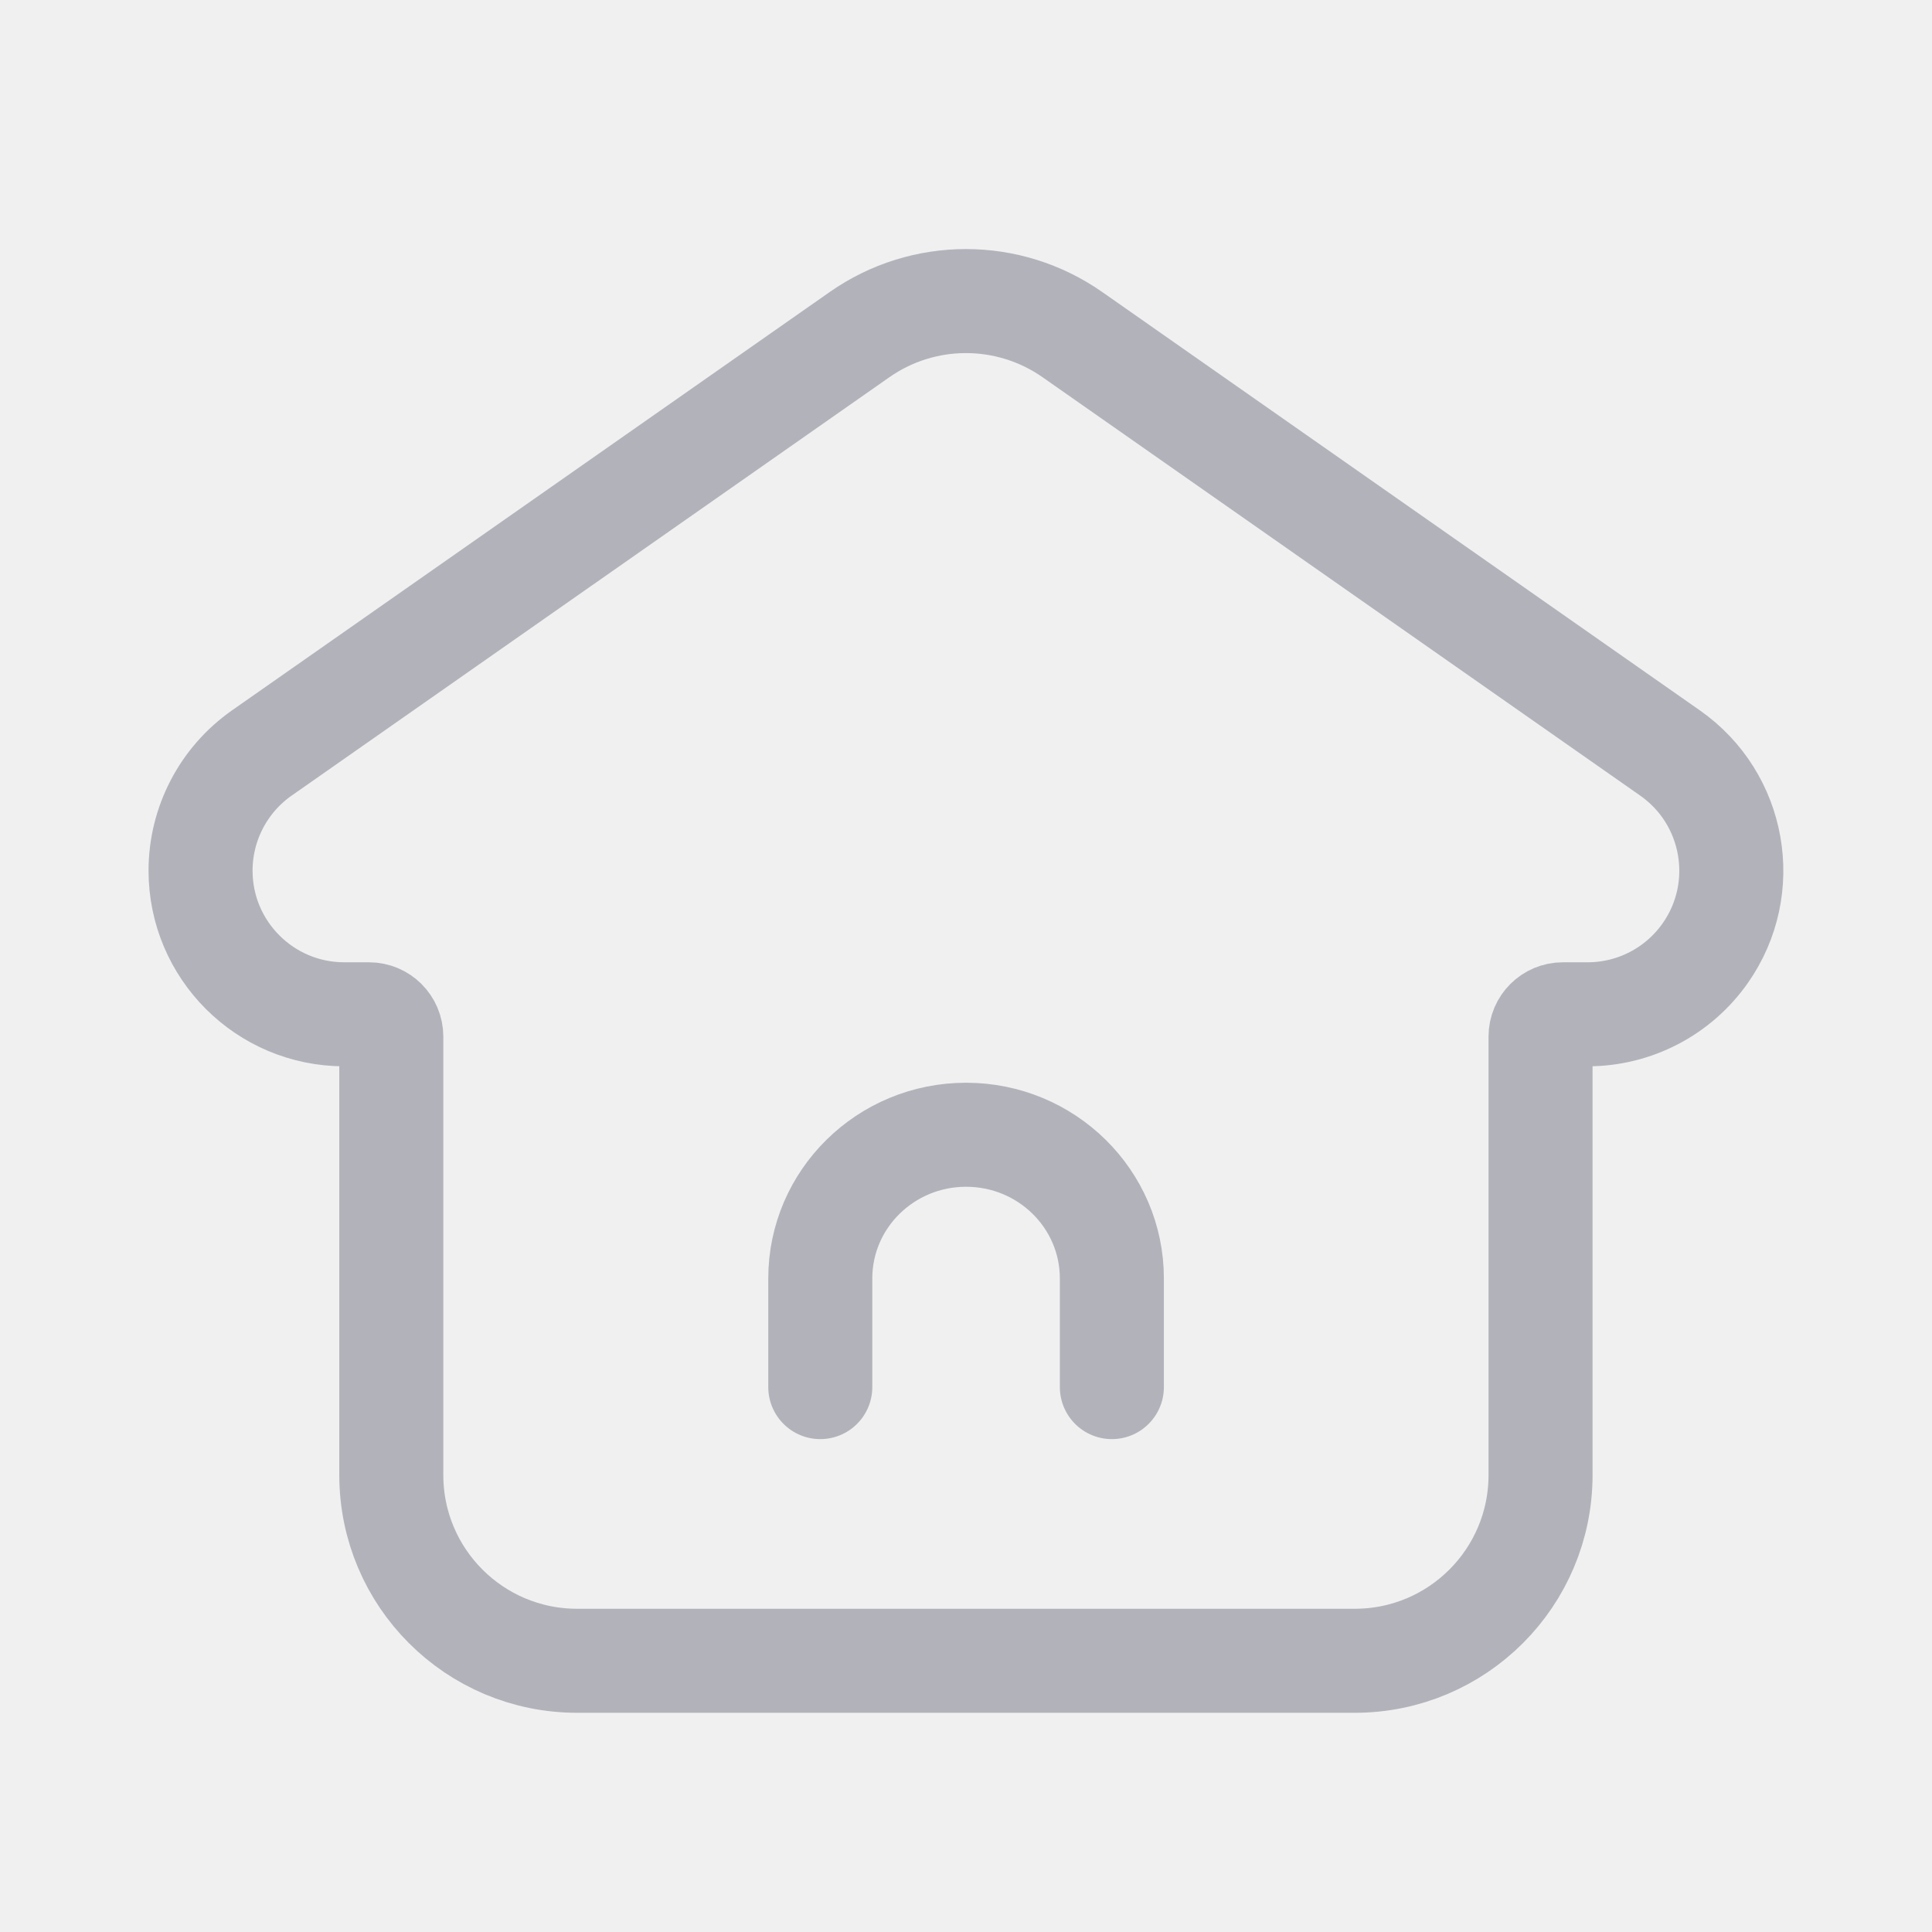
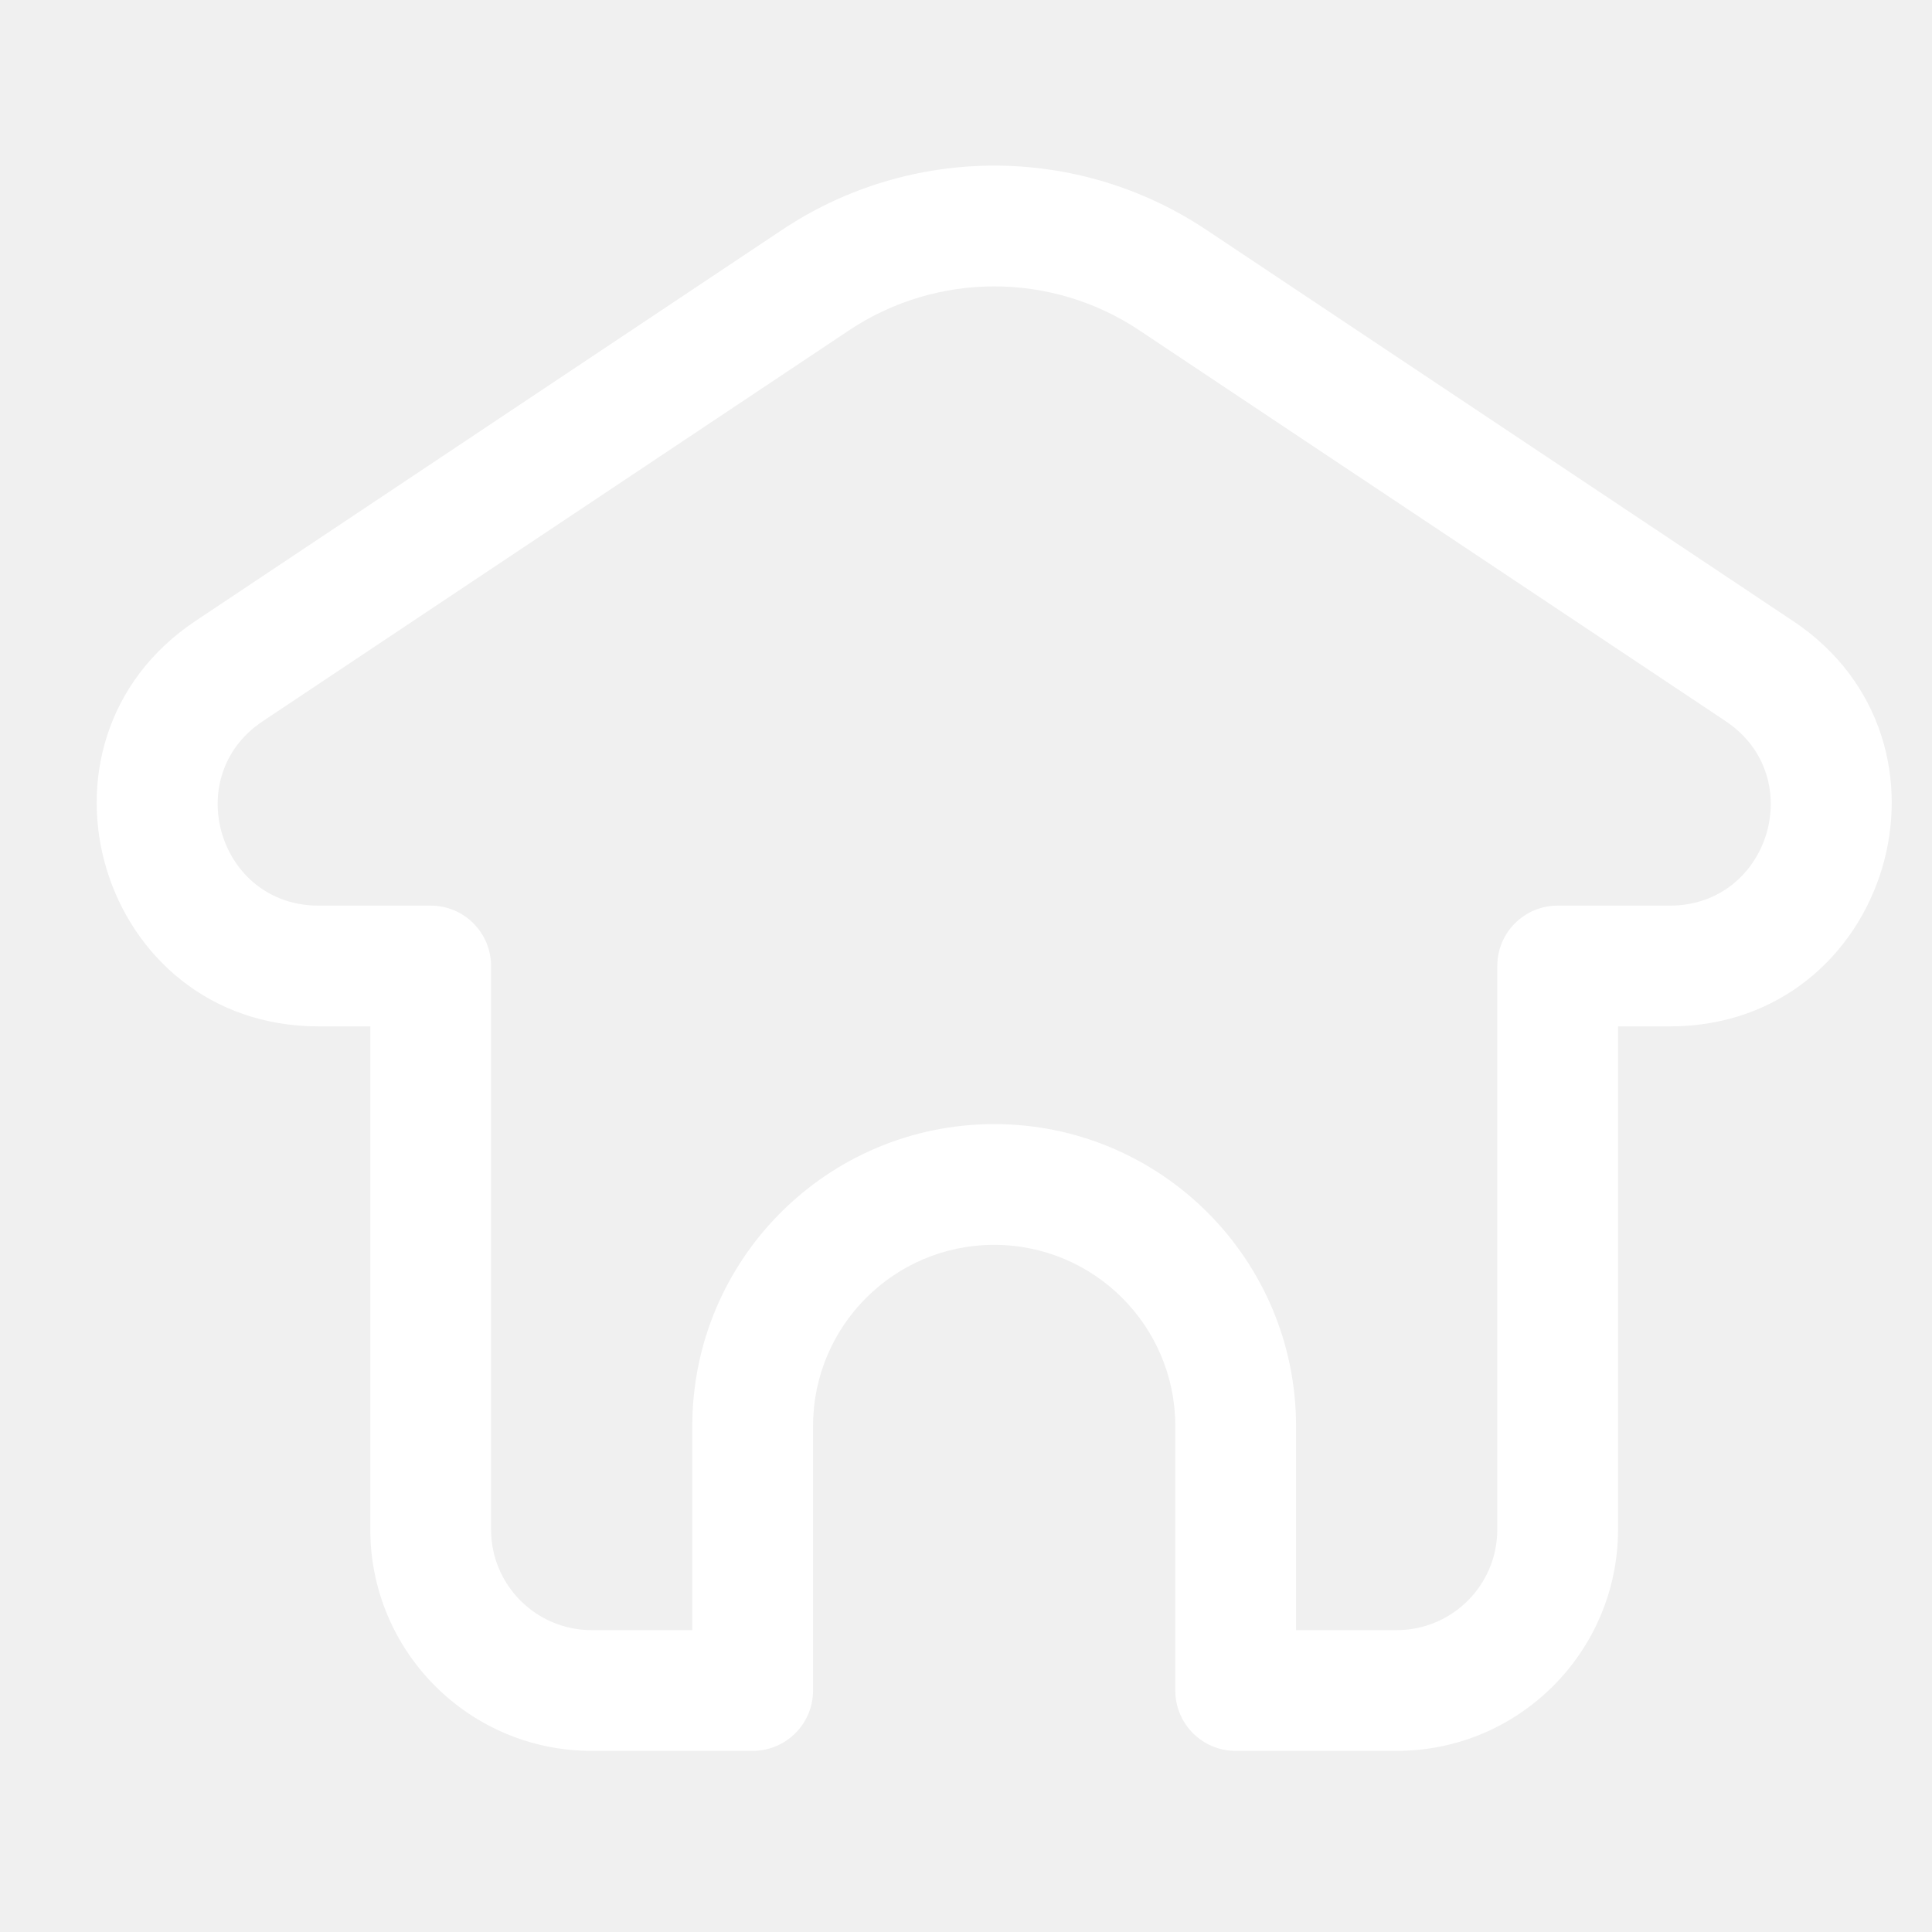
- <svg xmlns="http://www.w3.org/2000/svg" width="26" height="26" viewBox="0 0 26 26" fill="none">
-   <path fill="none" fill-rule="evenodd" clip-rule="evenodd" d="M11.566 4.504C12.426 3.901 13.572 3.901 14.433 4.504L22.474 10.133C23.349 10.745 23.562 11.951 22.95 12.825C22.588 13.342 21.997 13.65 21.366 13.65H21.032C20.867 13.65 20.732 13.784 20.732 13.95V19.85C20.732 21.231 19.613 22.35 18.232 22.35H7.766C6.385 22.35 5.266 21.231 5.266 19.85V13.95C5.266 13.784 5.131 13.65 4.966 13.65H4.633C3.565 13.65 2.699 12.784 2.699 11.717C2.699 11.086 3.007 10.495 3.524 10.133L11.566 4.504Z" stroke="#B2B3BA" stroke-width="1.4" stroke-linejoin="round" />
-   <path fill="none" d="M11.039 18.667V17.205C11.039 16.137 11.917 15.271 13.001 15.271C14.085 15.271 14.963 16.137 14.963 17.205V18.667" stroke="#B2B3BA" stroke-width="1.4" stroke-linecap="round" stroke-linejoin="round" />
+ <svg xmlns="http://www.w3.org/2000/svg" width="24" height="24" viewBox="0 0 24 24" fill="none">
+   <path d="M10.132 3.479L9.716 2.855L9.716 2.855L10.132 3.479ZM14.569 3.479L14.153 4.103L14.153 4.103L14.569 3.479ZM21.855 8.336L22.271 7.712L22.27 7.712L21.855 8.336ZM20.745 12V12.75H20.745L20.745 12ZM19.35 12V11.25C18.935 11.25 18.6 11.585 18.6 12H19.35ZM19.35 19L20.1 19V19H19.35ZM17.35 21V21.75H17.35L17.35 21ZM15.35 21H14.6C14.6 21.414 14.935 21.75 15.35 21.75V21ZM15.35 17.715H16.1V17.715L15.35 17.715ZM12.35 14.714V13.964H12.35L12.35 14.714ZM9.35 17.715L8.6 17.715V17.715H9.35ZM9.35 21V21.75C9.764 21.75 10.1 21.414 10.1 21H9.35ZM7.35 21L7.35 21.75H7.35V21ZM5.35 19H4.6V19L5.35 19ZM5.35 12H6.1C6.1 11.585 5.764 11.25 5.35 11.25V12ZM2.847 8.336L2.431 7.712L2.431 7.712L2.847 8.336ZM10.132 3.479L10.548 4.103C11.639 3.376 13.062 3.376 14.153 4.103L14.569 3.479L14.985 2.855C13.39 1.791 11.311 1.792 9.716 2.855L10.132 3.479ZM14.569 3.479L14.153 4.103L21.439 8.96L21.855 8.336L22.27 7.712L14.985 2.855L14.569 3.479ZM21.855 8.336L21.438 8.96C22.467 9.646 21.982 11.249 20.745 11.25L20.745 12L20.745 12.75C23.465 12.749 24.534 9.221 22.271 7.712L21.855 8.336ZM20.745 12V11.25H19.35V12V12.75H20.745V12ZM19.35 12H18.6V19H19.35H20.1V12H19.35ZM19.35 19L18.6 19C18.6 19.69 18.04 20.25 17.349 20.25L17.35 21L17.35 21.75C18.868 21.75 20.099 20.518 20.1 19L19.35 19ZM17.35 21V20.25H15.35V21V21.75H17.35V21ZM15.35 21H16.1V17.715H15.35H14.6V21H15.35ZM15.35 17.715L16.1 17.715C16.099 15.644 14.421 13.964 12.35 13.964V14.714V15.464C13.592 15.464 14.6 16.472 14.6 17.715L15.35 17.715ZM12.35 14.714L12.35 13.964C10.279 13.965 8.6 15.644 8.6 17.715L9.35 17.715L10.1 17.715C10.1 16.472 11.107 15.464 12.35 15.464L12.35 14.714ZM9.35 17.715H8.6V21H9.35H10.1V17.715H9.35ZM9.35 21V20.25H7.35V21V21.75H9.35V21ZM7.35 21L7.35 20.25C6.659 20.25 6.1 19.69 6.1 19L5.35 19L4.6 19C4.6 20.518 5.831 21.75 7.35 21.75L7.35 21ZM5.35 19H6.1V12H5.35H4.6V19H5.35ZM5.35 12V11.25H3.956V12V12.75H5.35V12ZM3.956 12V11.25C2.719 11.25 2.234 9.646 3.263 8.96L2.847 8.336L2.431 7.712C0.167 9.221 1.235 12.75 3.956 12.75V12ZM2.847 8.336L3.263 8.96L10.548 4.103L10.132 3.479L9.716 2.855L2.431 7.712L2.847 8.336Z" fill="white" />
</svg>
